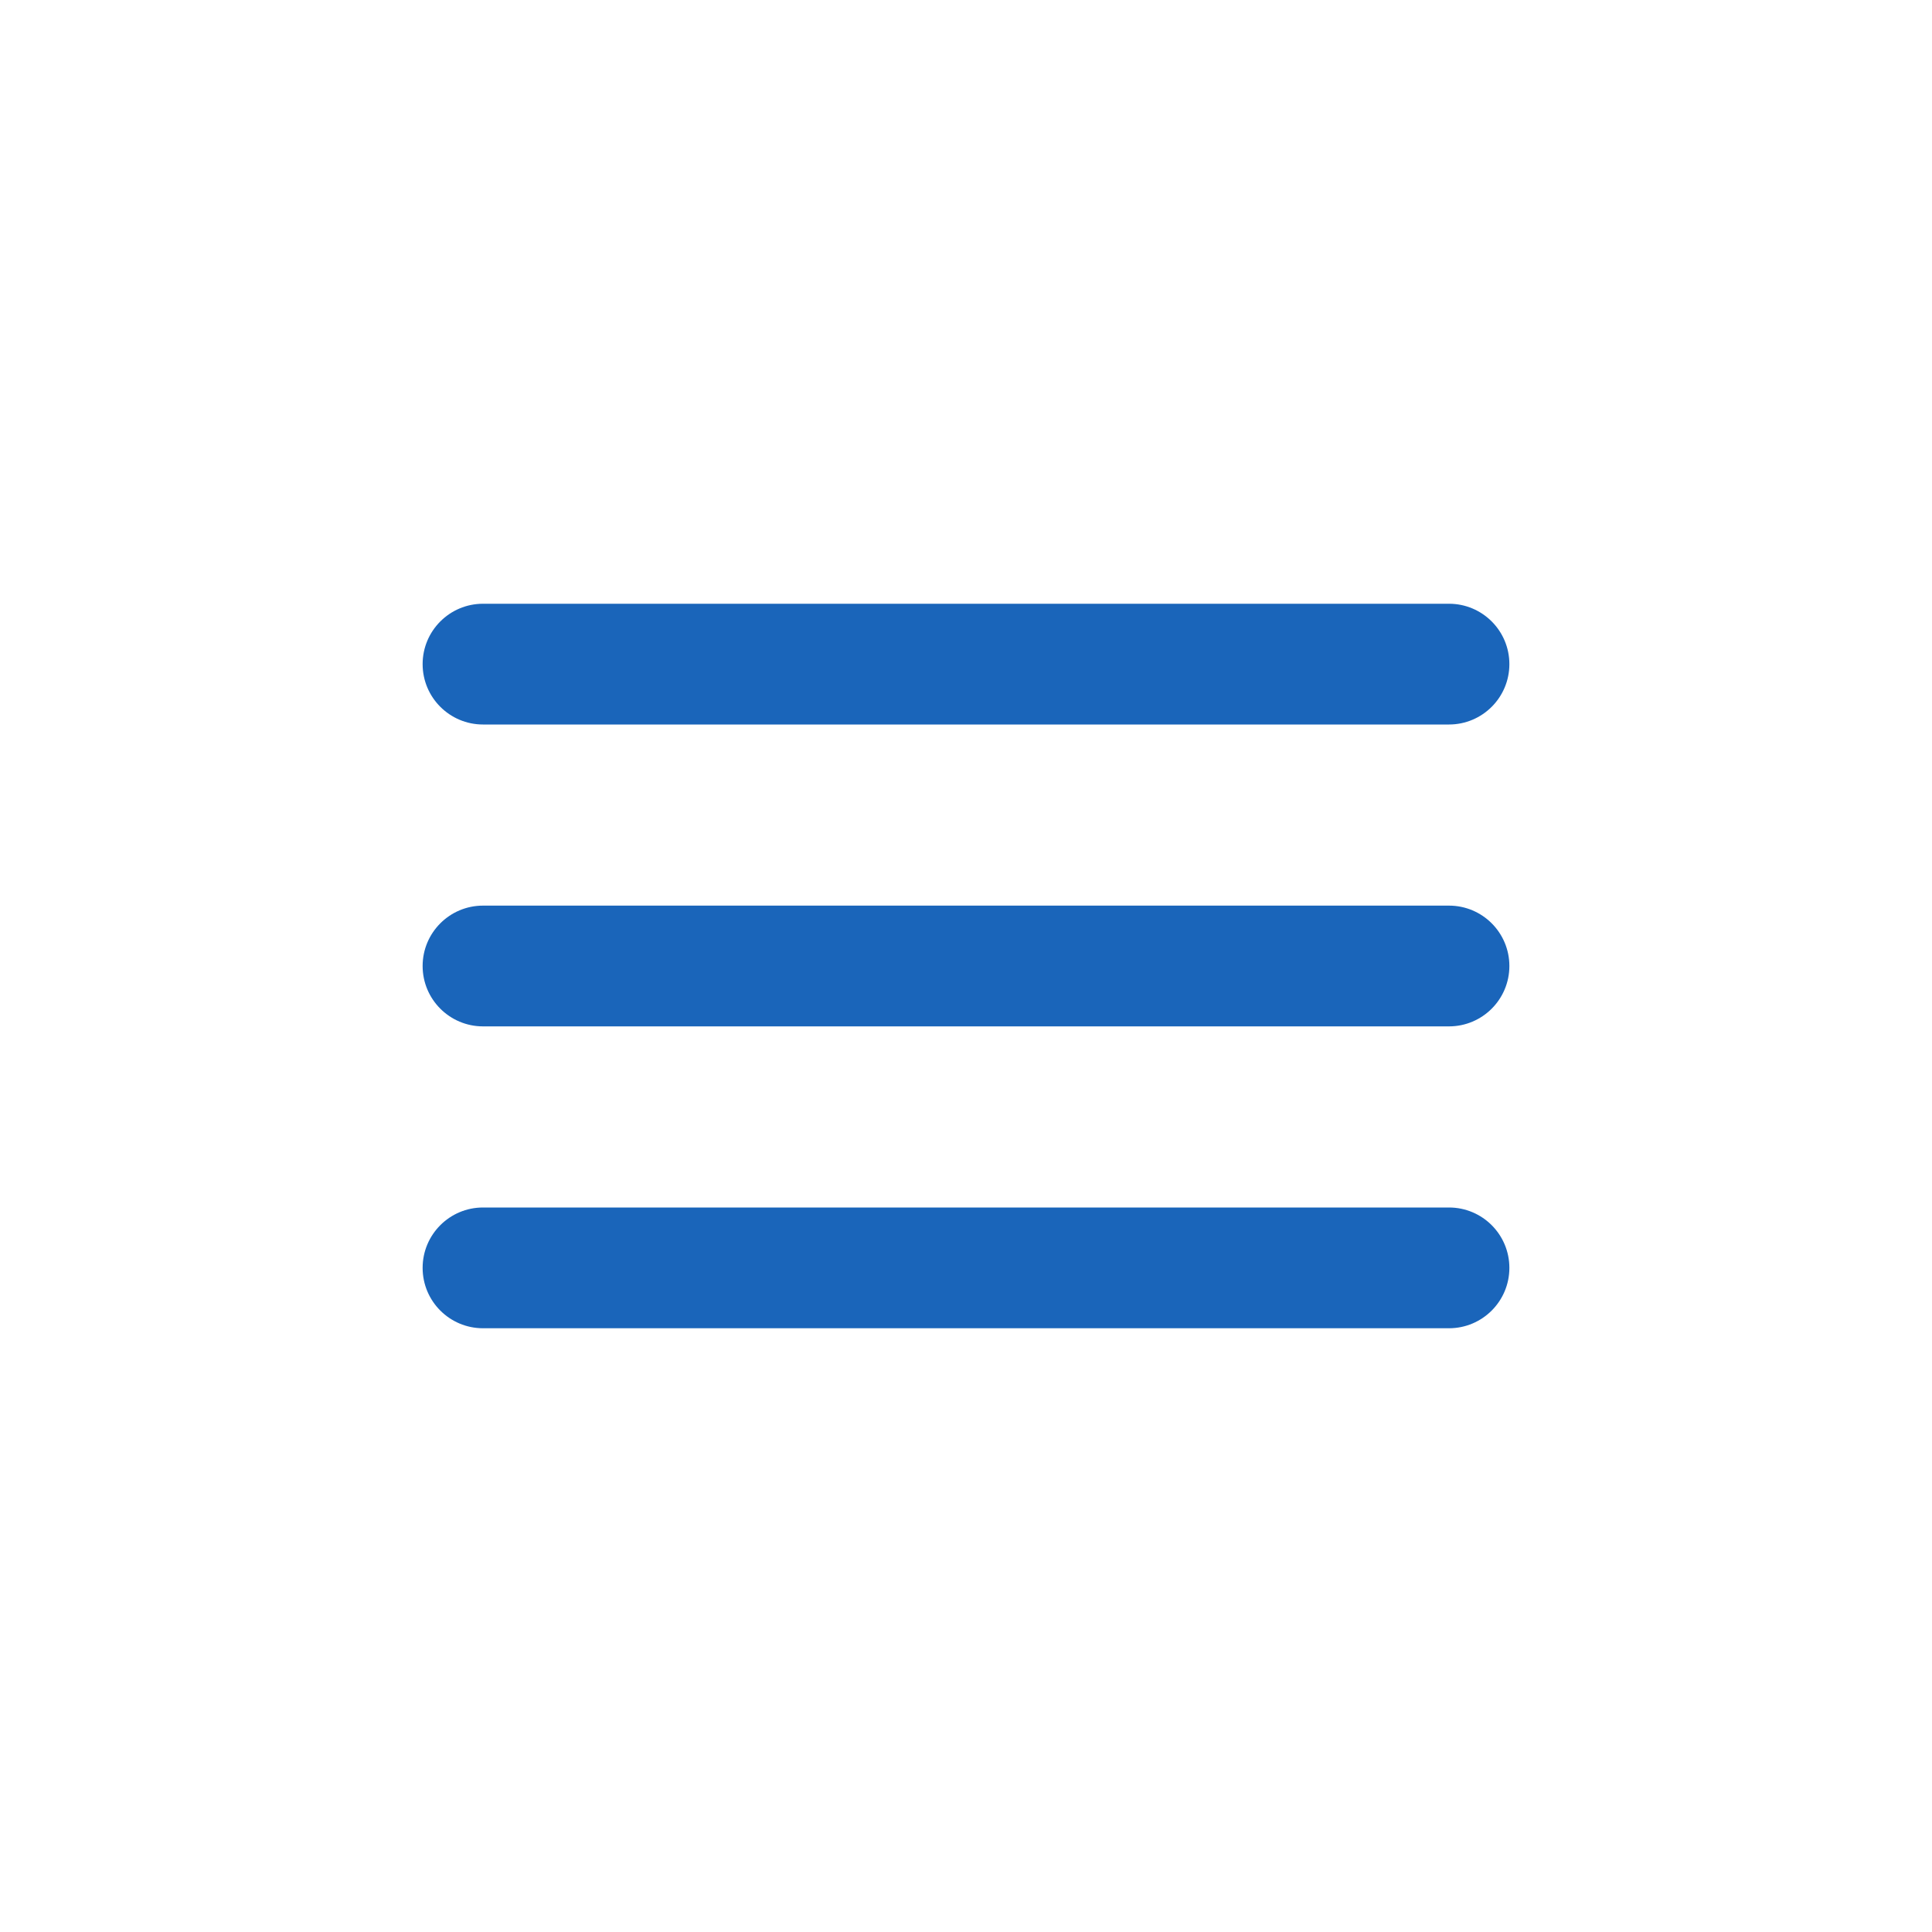
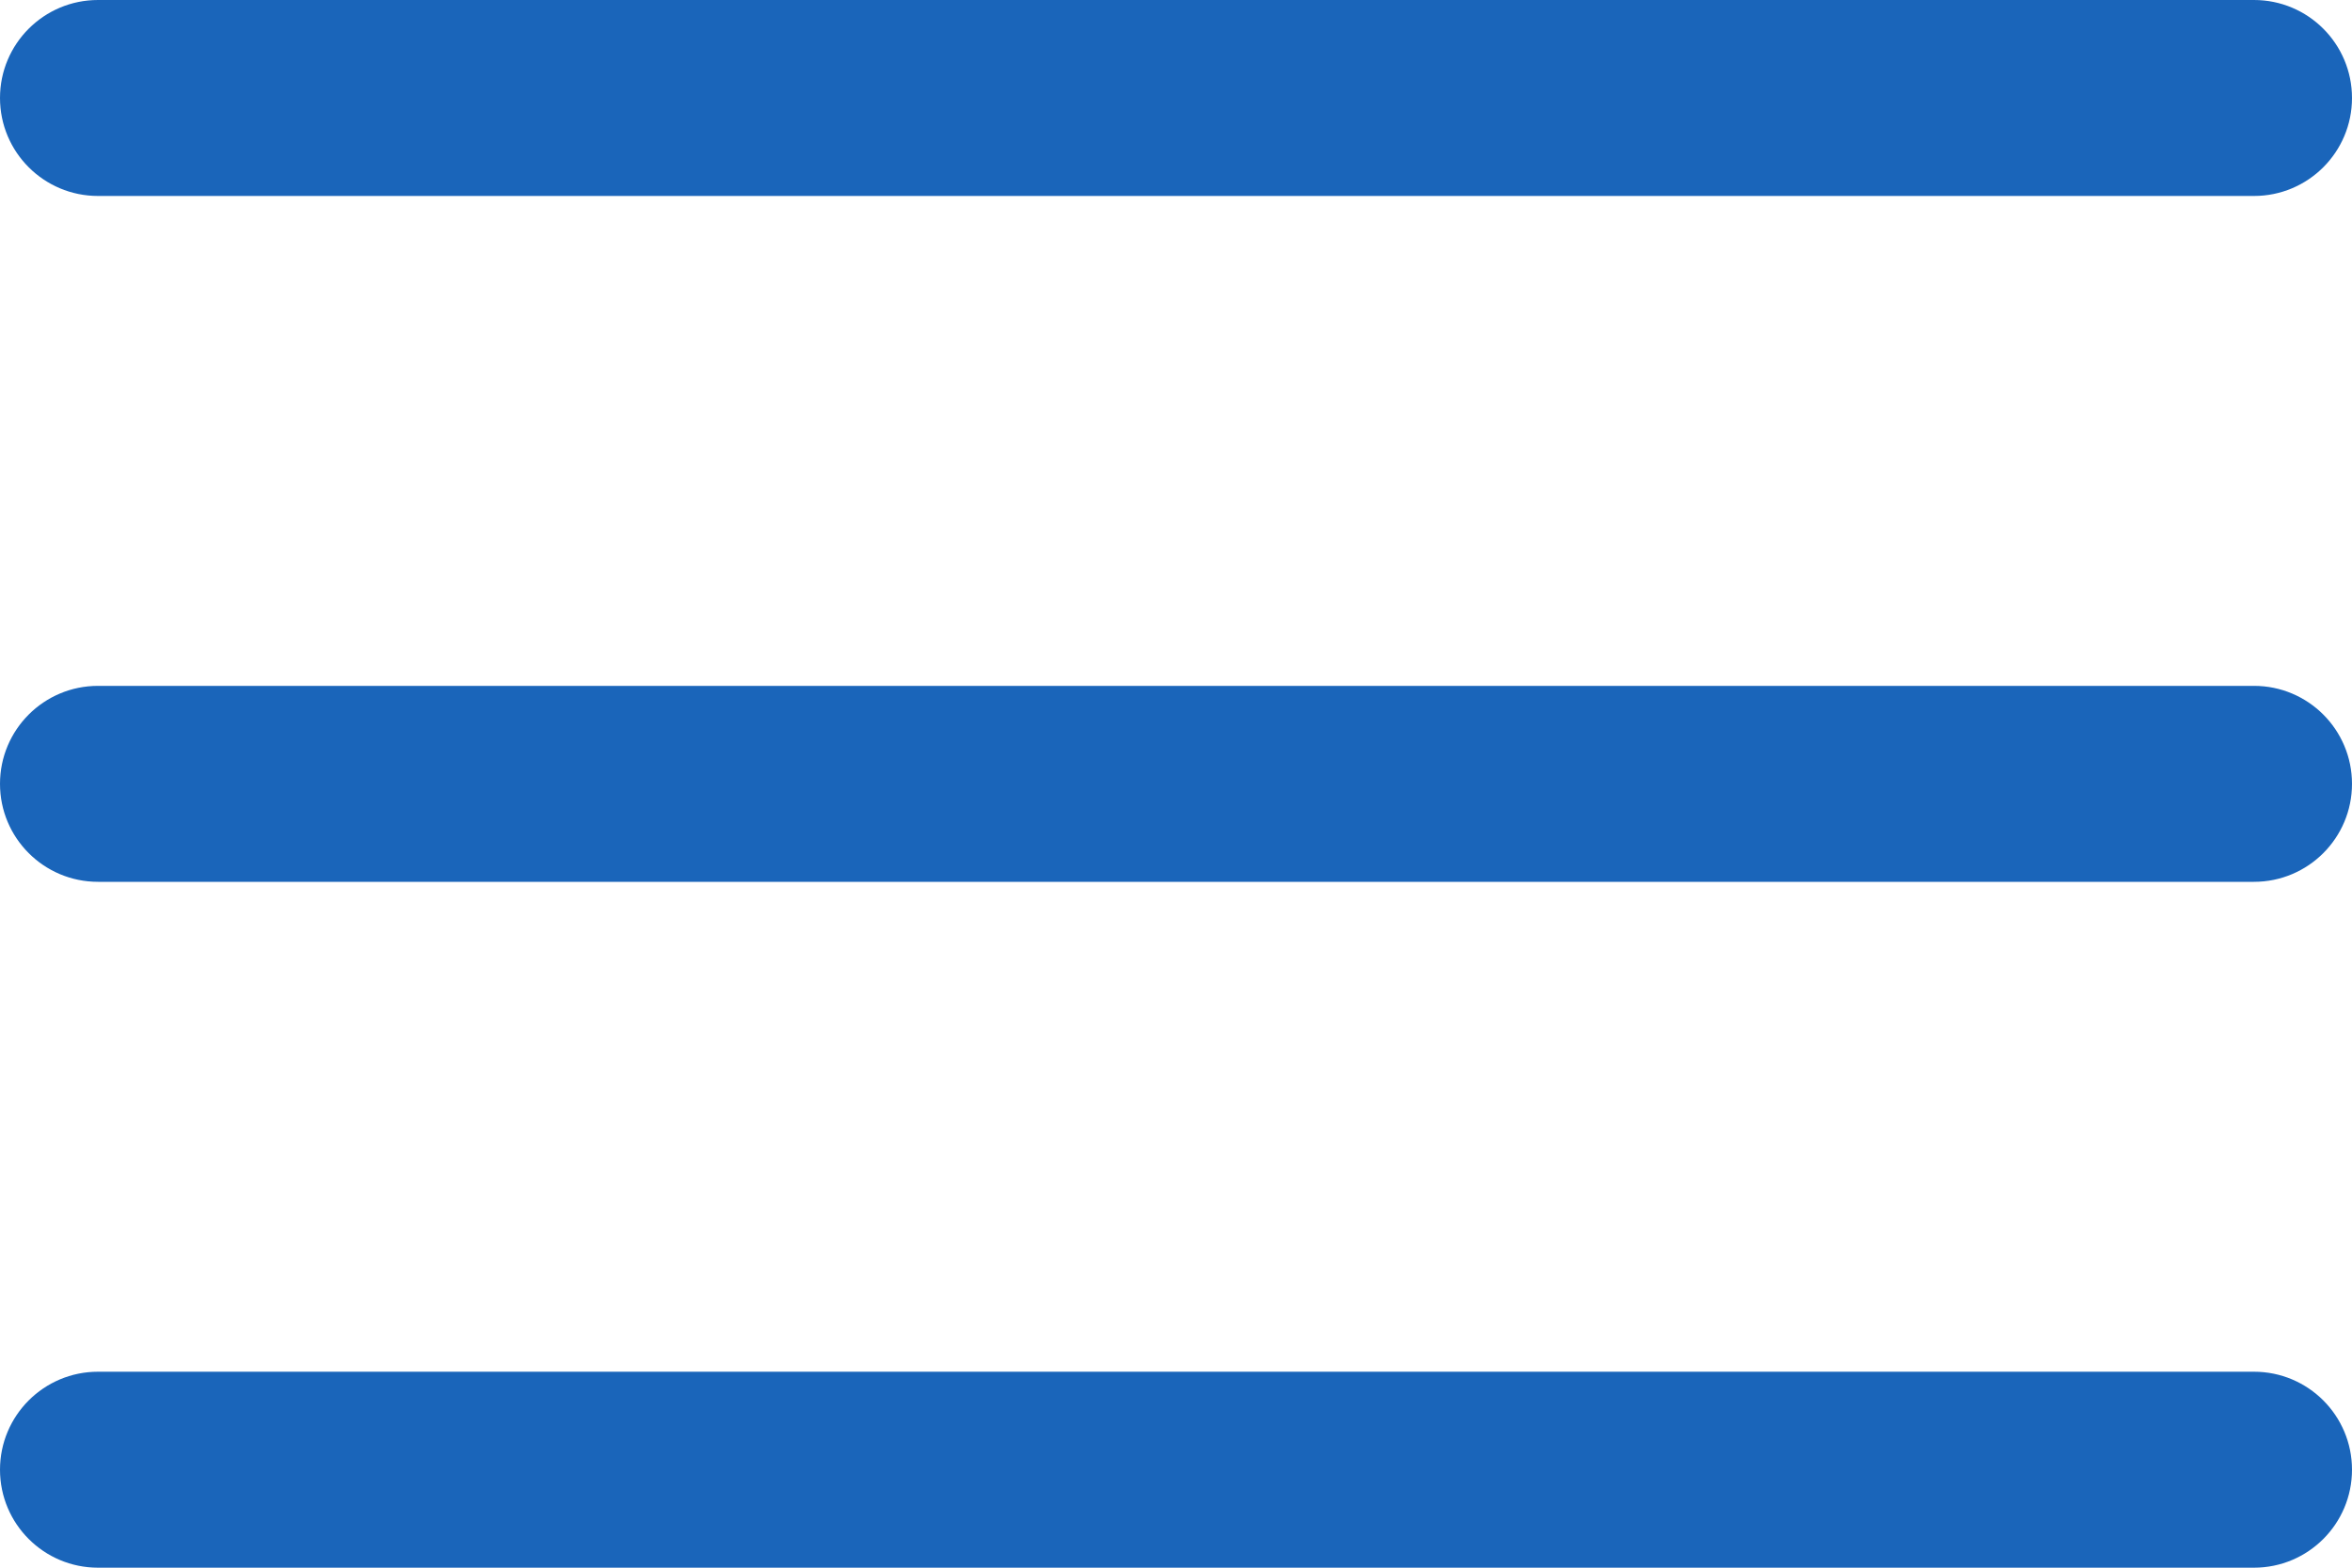
- <svg xmlns="http://www.w3.org/2000/svg" fill="none" viewBox="0 0 40 40">
-   <path fill-rule="evenodd" clip-rule="evenodd" d="M8.75 13.75c0-.69.56-1.25 1.25-1.25h20a1.25 1.25 0 1 1 0 2.5H10c-.69 0-1.25-.56-1.25-1.25Zm0 6.25c0-.69.56-1.25 1.25-1.25h20a1.25 1.25 0 1 1 0 2.5H10c-.69 0-1.25-.56-1.25-1.25ZM10 25a1.25 1.25 0 1 0 0 2.5h20a1.25 1.25 0 1 0 0-2.5H10Z" fill="#1A65BA" />
+ <svg xmlns="http://www.w3.org/2000/svg" width="24" height="16" fill="none">
+   <path fill-rule="evenodd" clip-rule="evenodd" d="M0 1a1 1 0 0 1 1-1h22a1 1 0 1 1 0 2H1a1 1 0 0 1-1-1Zm0 7a1 1 0 0 1 1-1h22a1 1 0 1 1 0 2H1a1 1 0 0 1-1-1Zm1 6a1 1 0 1 0 0 2h22a1 1 0 1 0 0-2H1Z" fill="#1A65BA" />
</svg>
